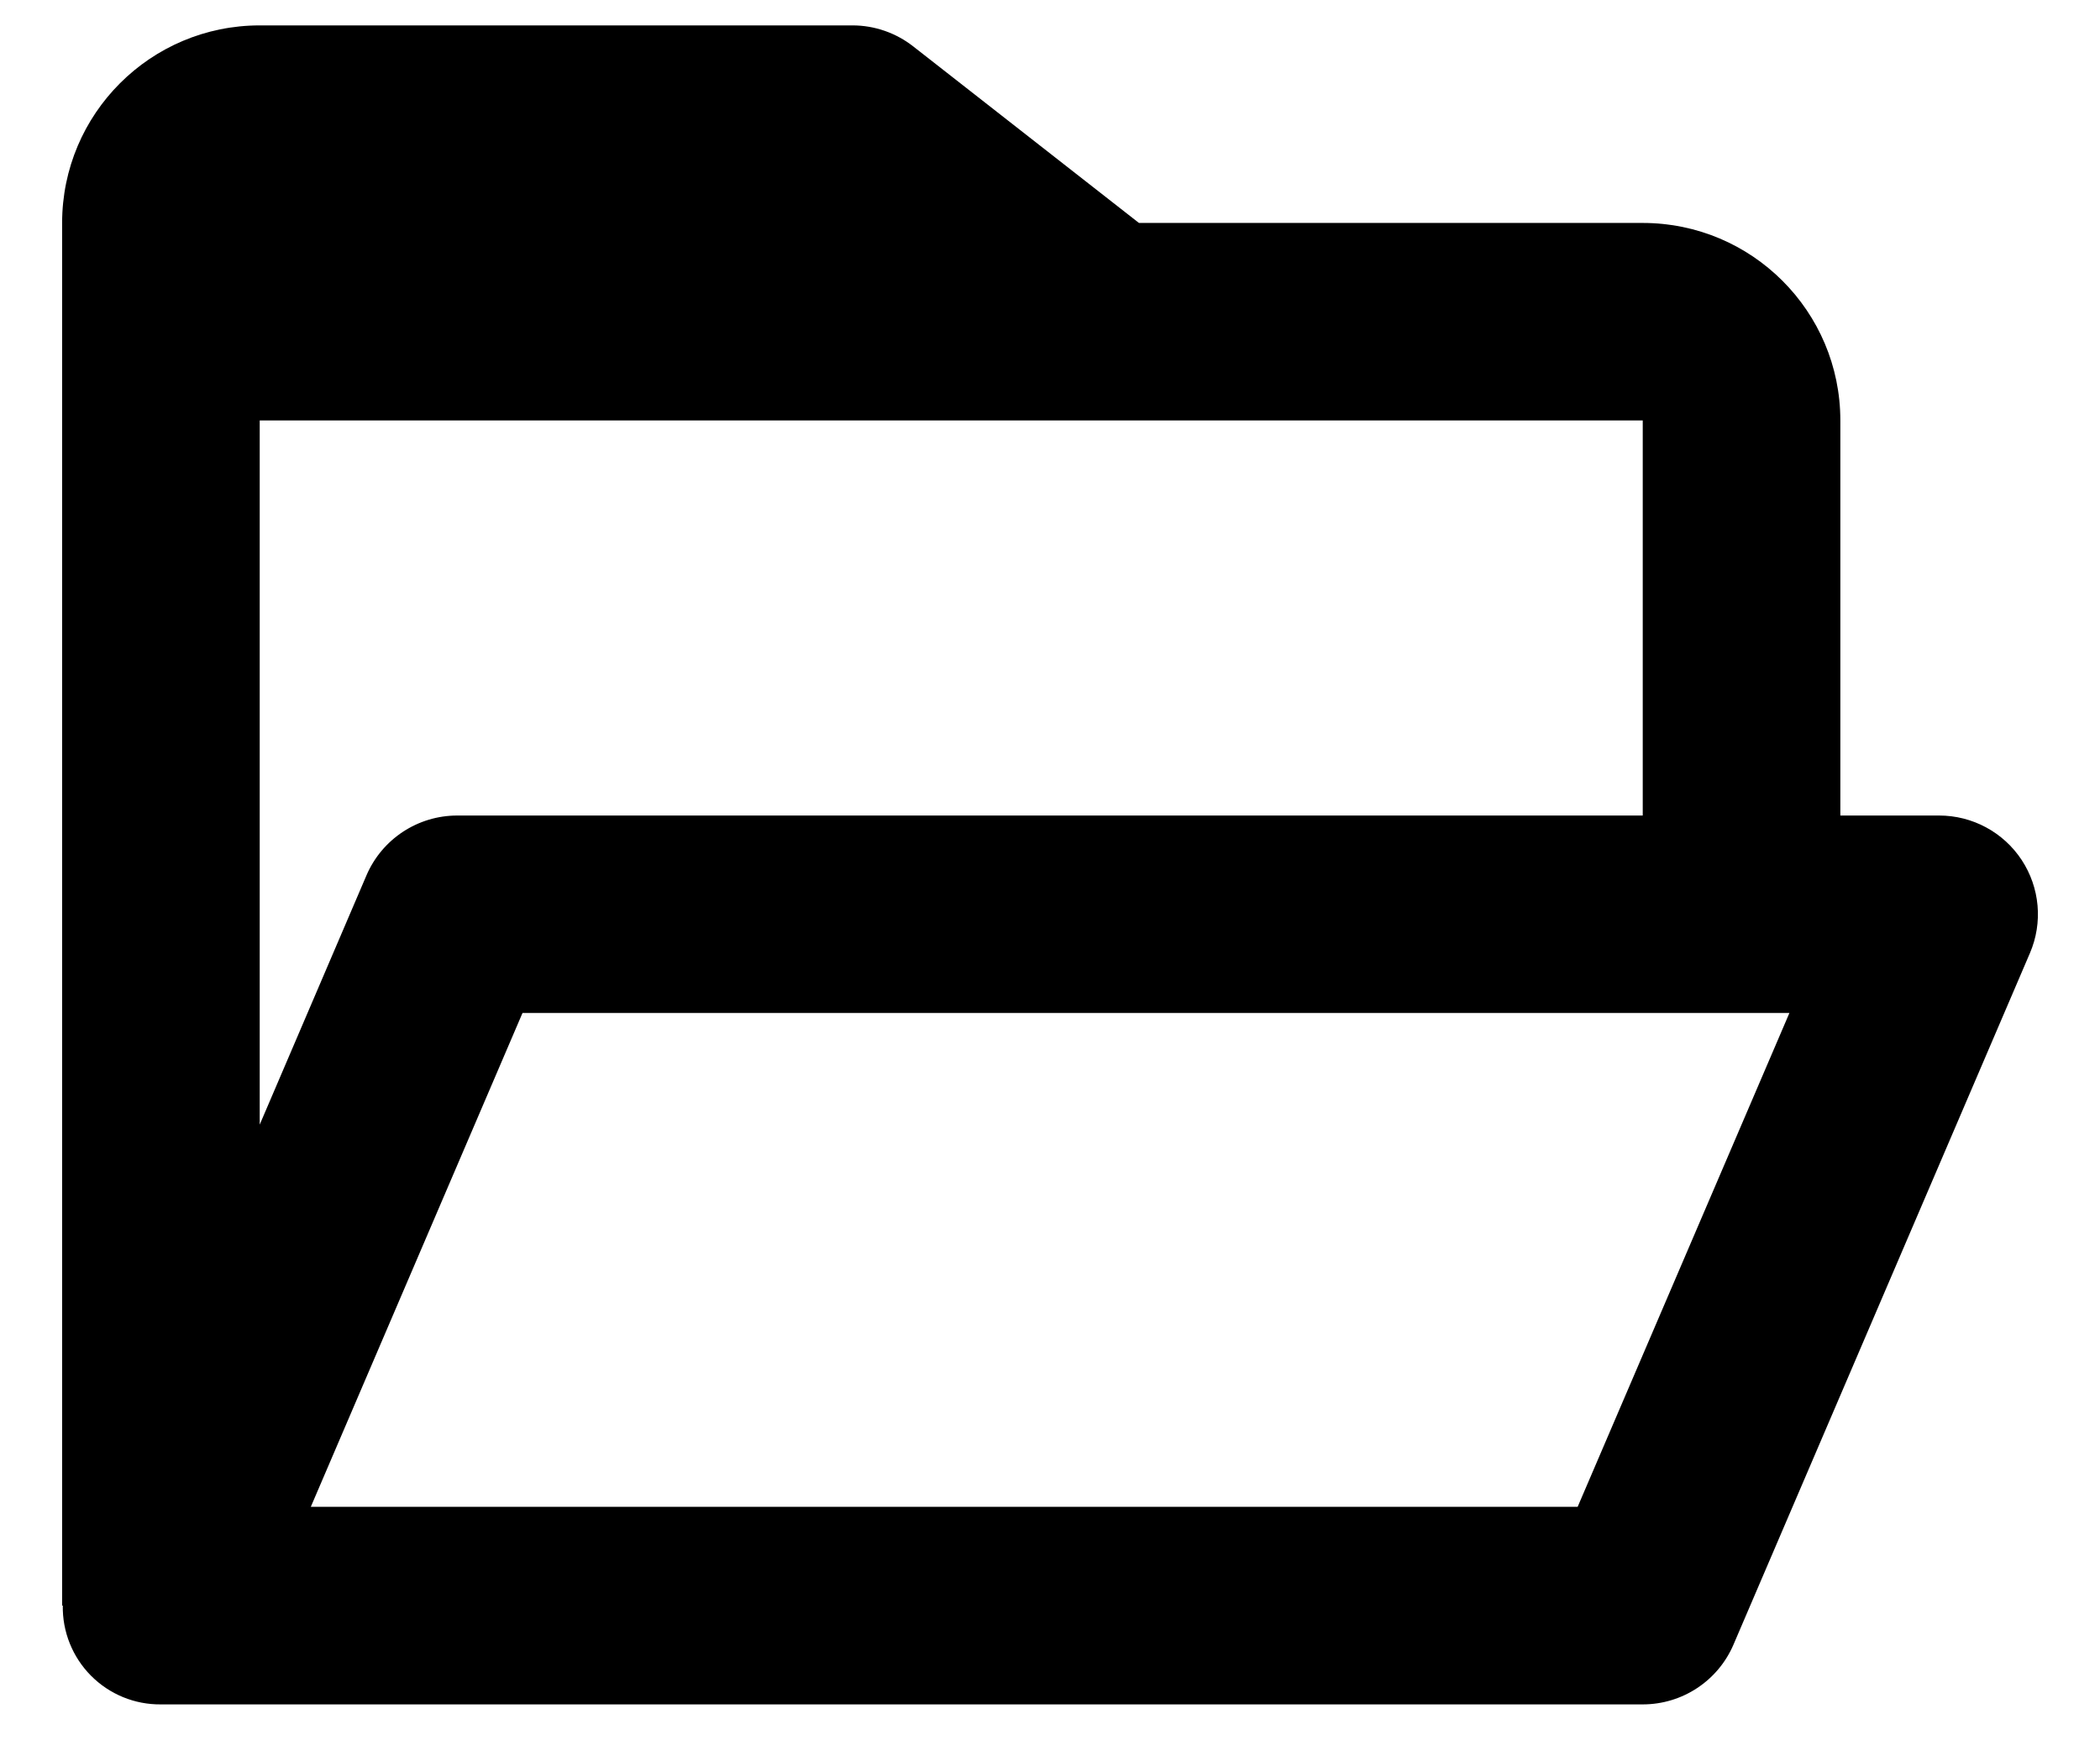
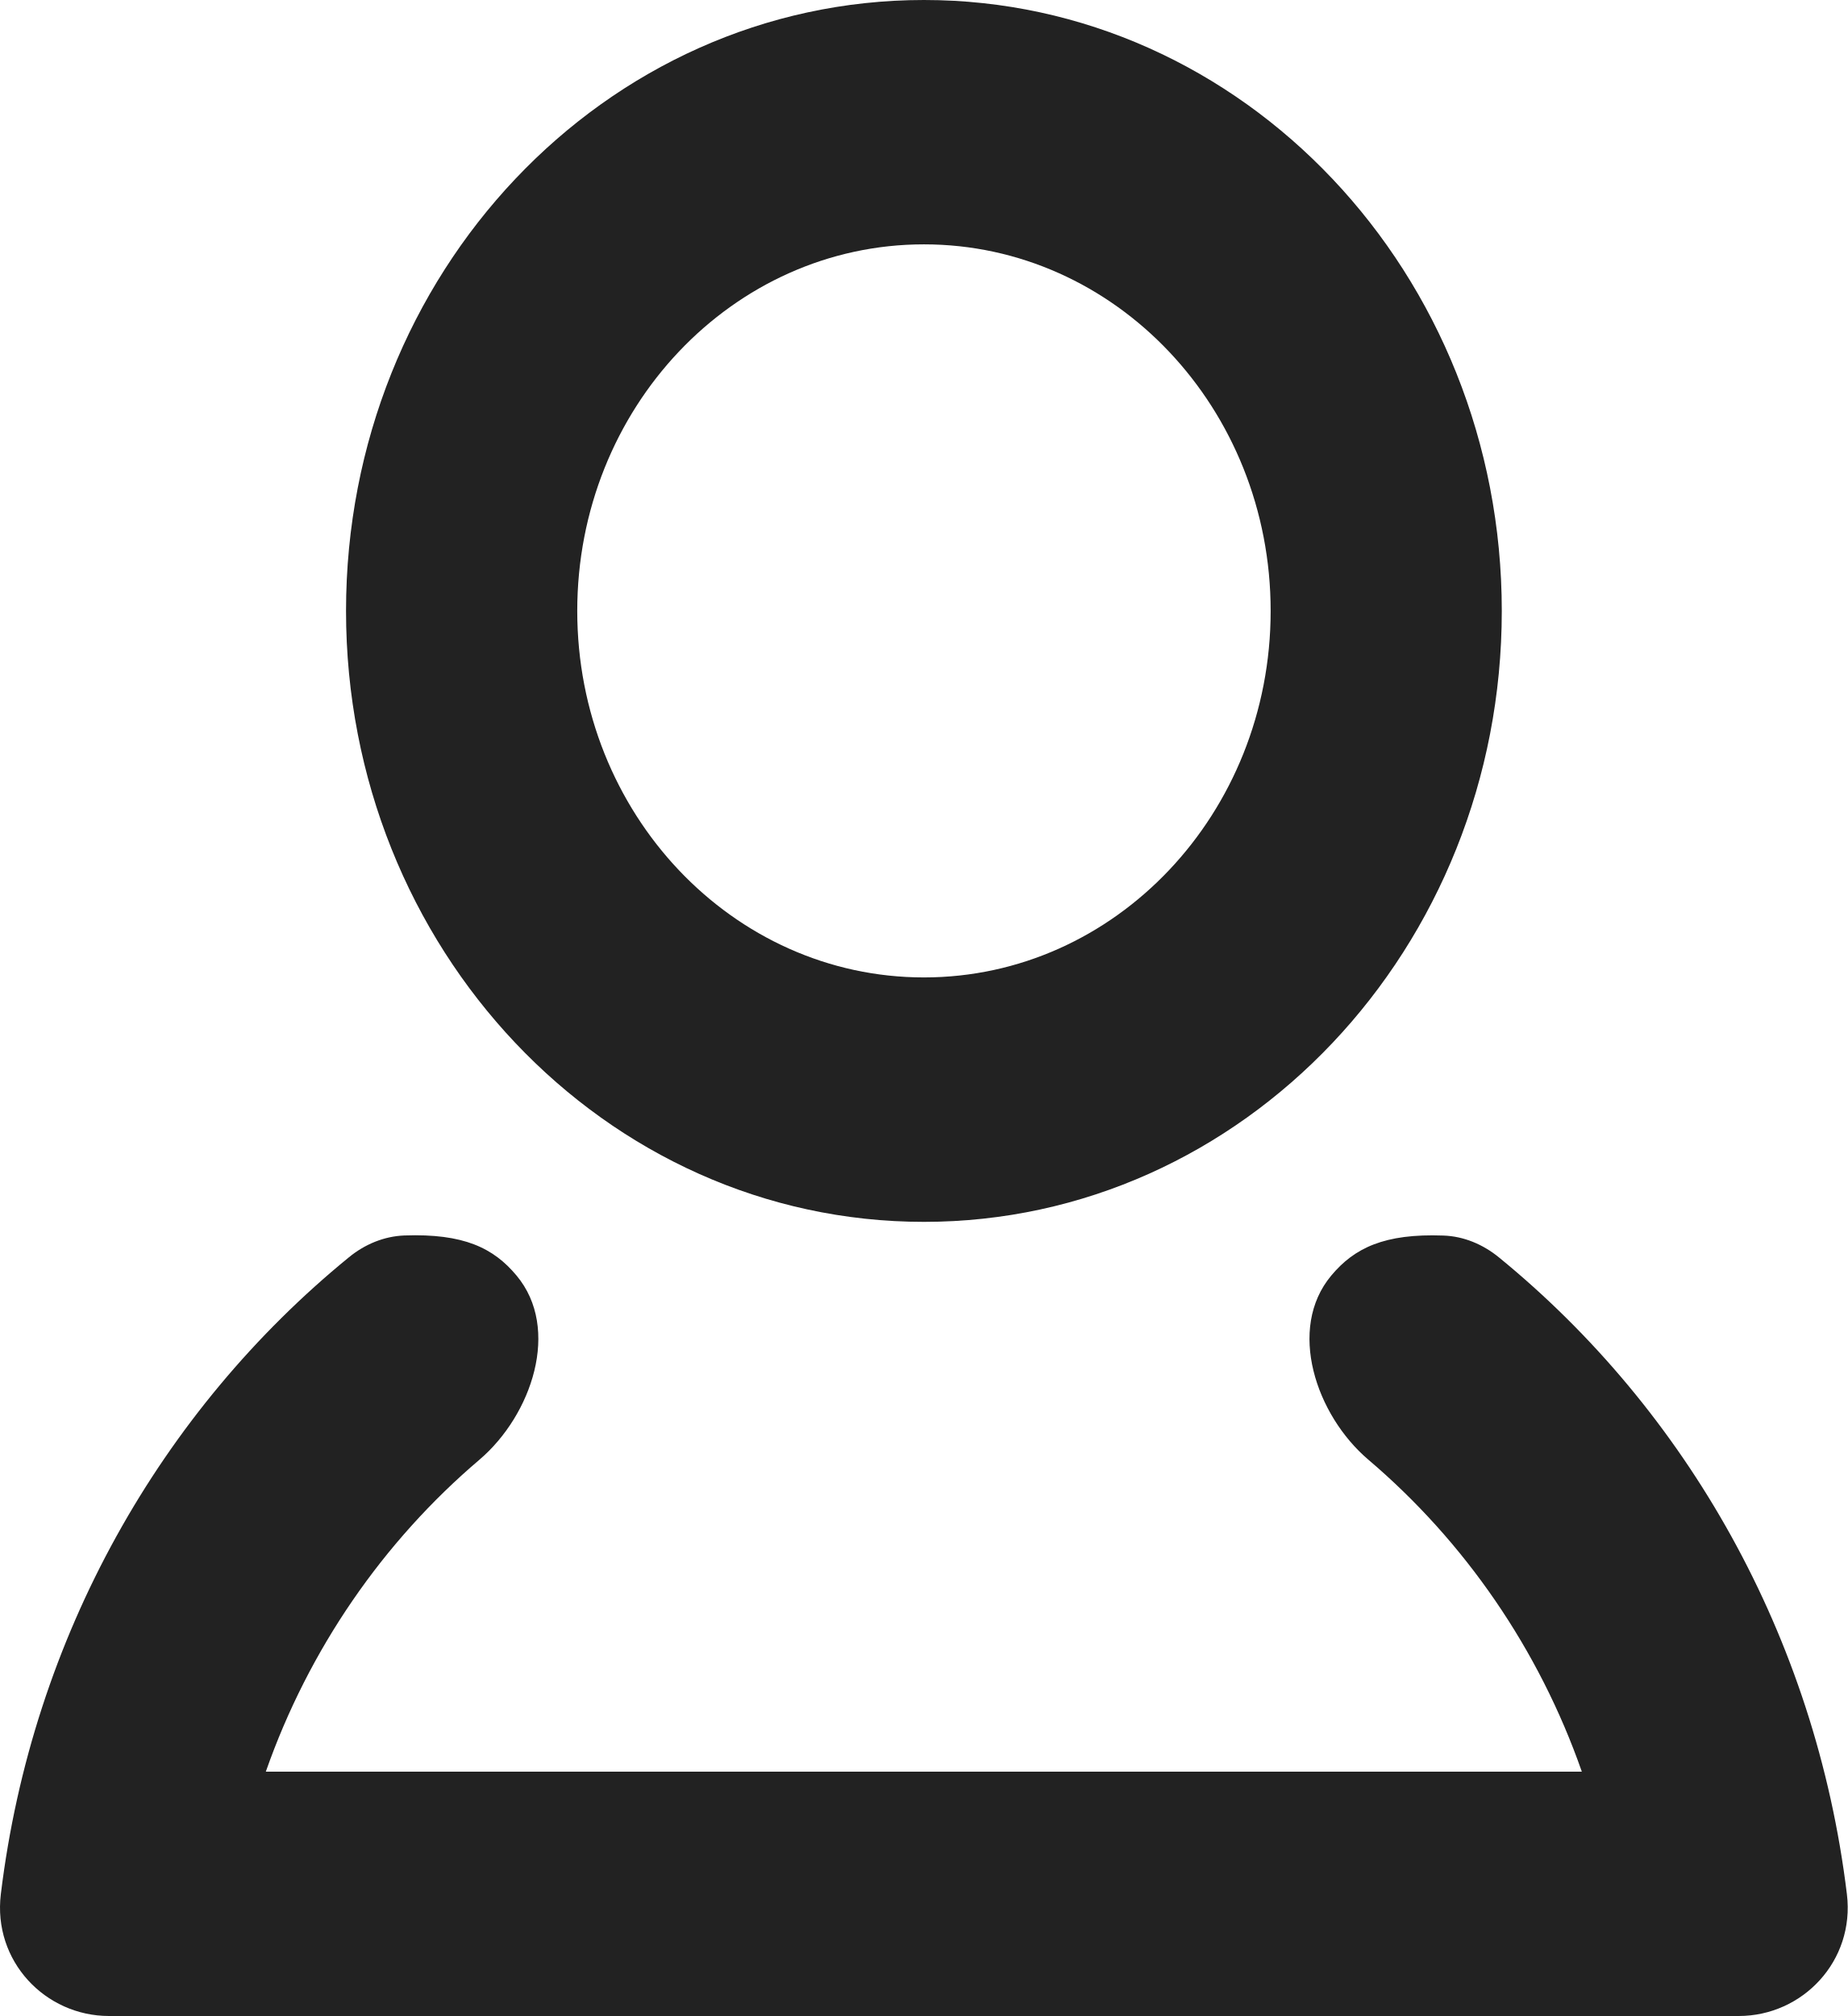
- <svg xmlns="http://www.w3.org/2000/svg" width="31" height="26" viewBox="0 0 31 26" fill="none">
-   <path d="M24.25 25.167H2.375C1.988 25.171 1.616 25.018 1.343 24.743C1.071 24.469 0.92 24.095 0.927 23.708H0.917V3.292C0.917 1.681 2.223 0.375 3.834 0.375H12.584C12.909 0.375 13.226 0.485 13.482 0.686L16.813 3.292H24.25C25.861 3.292 27.167 4.598 27.167 6.208V12.042H28.625C29.116 12.042 29.573 12.288 29.843 12.697C30.113 13.107 30.159 13.624 29.965 14.075L25.59 24.283C25.361 24.819 24.834 25.167 24.25 25.167ZM7.713 14.958L4.588 22.25H23.289L26.415 14.958H7.713ZM3.834 6.208V16.606L5.41 12.925C5.64 12.389 6.167 12.042 6.75 12.042H24.25V6.208H3.834Z" fill="black" />
+ <svg xmlns="http://www.w3.org/2000/svg" width="22" height="24" viewBox="0 0 22 24" fill="none">
+   <path fill-rule="evenodd" clip-rule="evenodd" d="M15.129 7.273C15.129 9.683 13.281 11.636 11.001 11.636C8.721 11.636 6.873 9.683 6.873 7.273C6.873 4.863 8.721 2.909 11.001 2.909C13.281 2.909 15.129 4.863 15.129 7.273ZM17.881 7.273C17.881 11.289 14.8 14.546 11.001 14.546C7.201 14.546 4.12 11.289 4.12 7.273C4.12 3.256 7.201 0 11.001 0C14.8 0 17.881 3.256 17.881 7.273ZM4.154 14.968C4.344 14.812 4.575 14.717 4.815 14.708C5.519 14.683 5.876 14.856 6.15 15.185C6.68 15.818 6.332 16.846 5.709 17.377C4.563 18.351 3.676 19.633 3.165 21.091H18.834C18.324 19.633 17.438 18.351 16.292 17.377C15.669 16.847 15.321 15.818 15.851 15.185C16.125 14.857 16.483 14.683 17.186 14.709C17.426 14.717 17.656 14.813 17.846 14.968C20.078 16.79 21.617 19.481 21.99 22.549C22.087 23.345 21.462 24 20.702 24H1.298C0.538 24 -0.087 23.345 0.01 22.549C0.383 19.48 1.923 16.789 4.154 14.968Z" fill="#222222" />
</svg>
